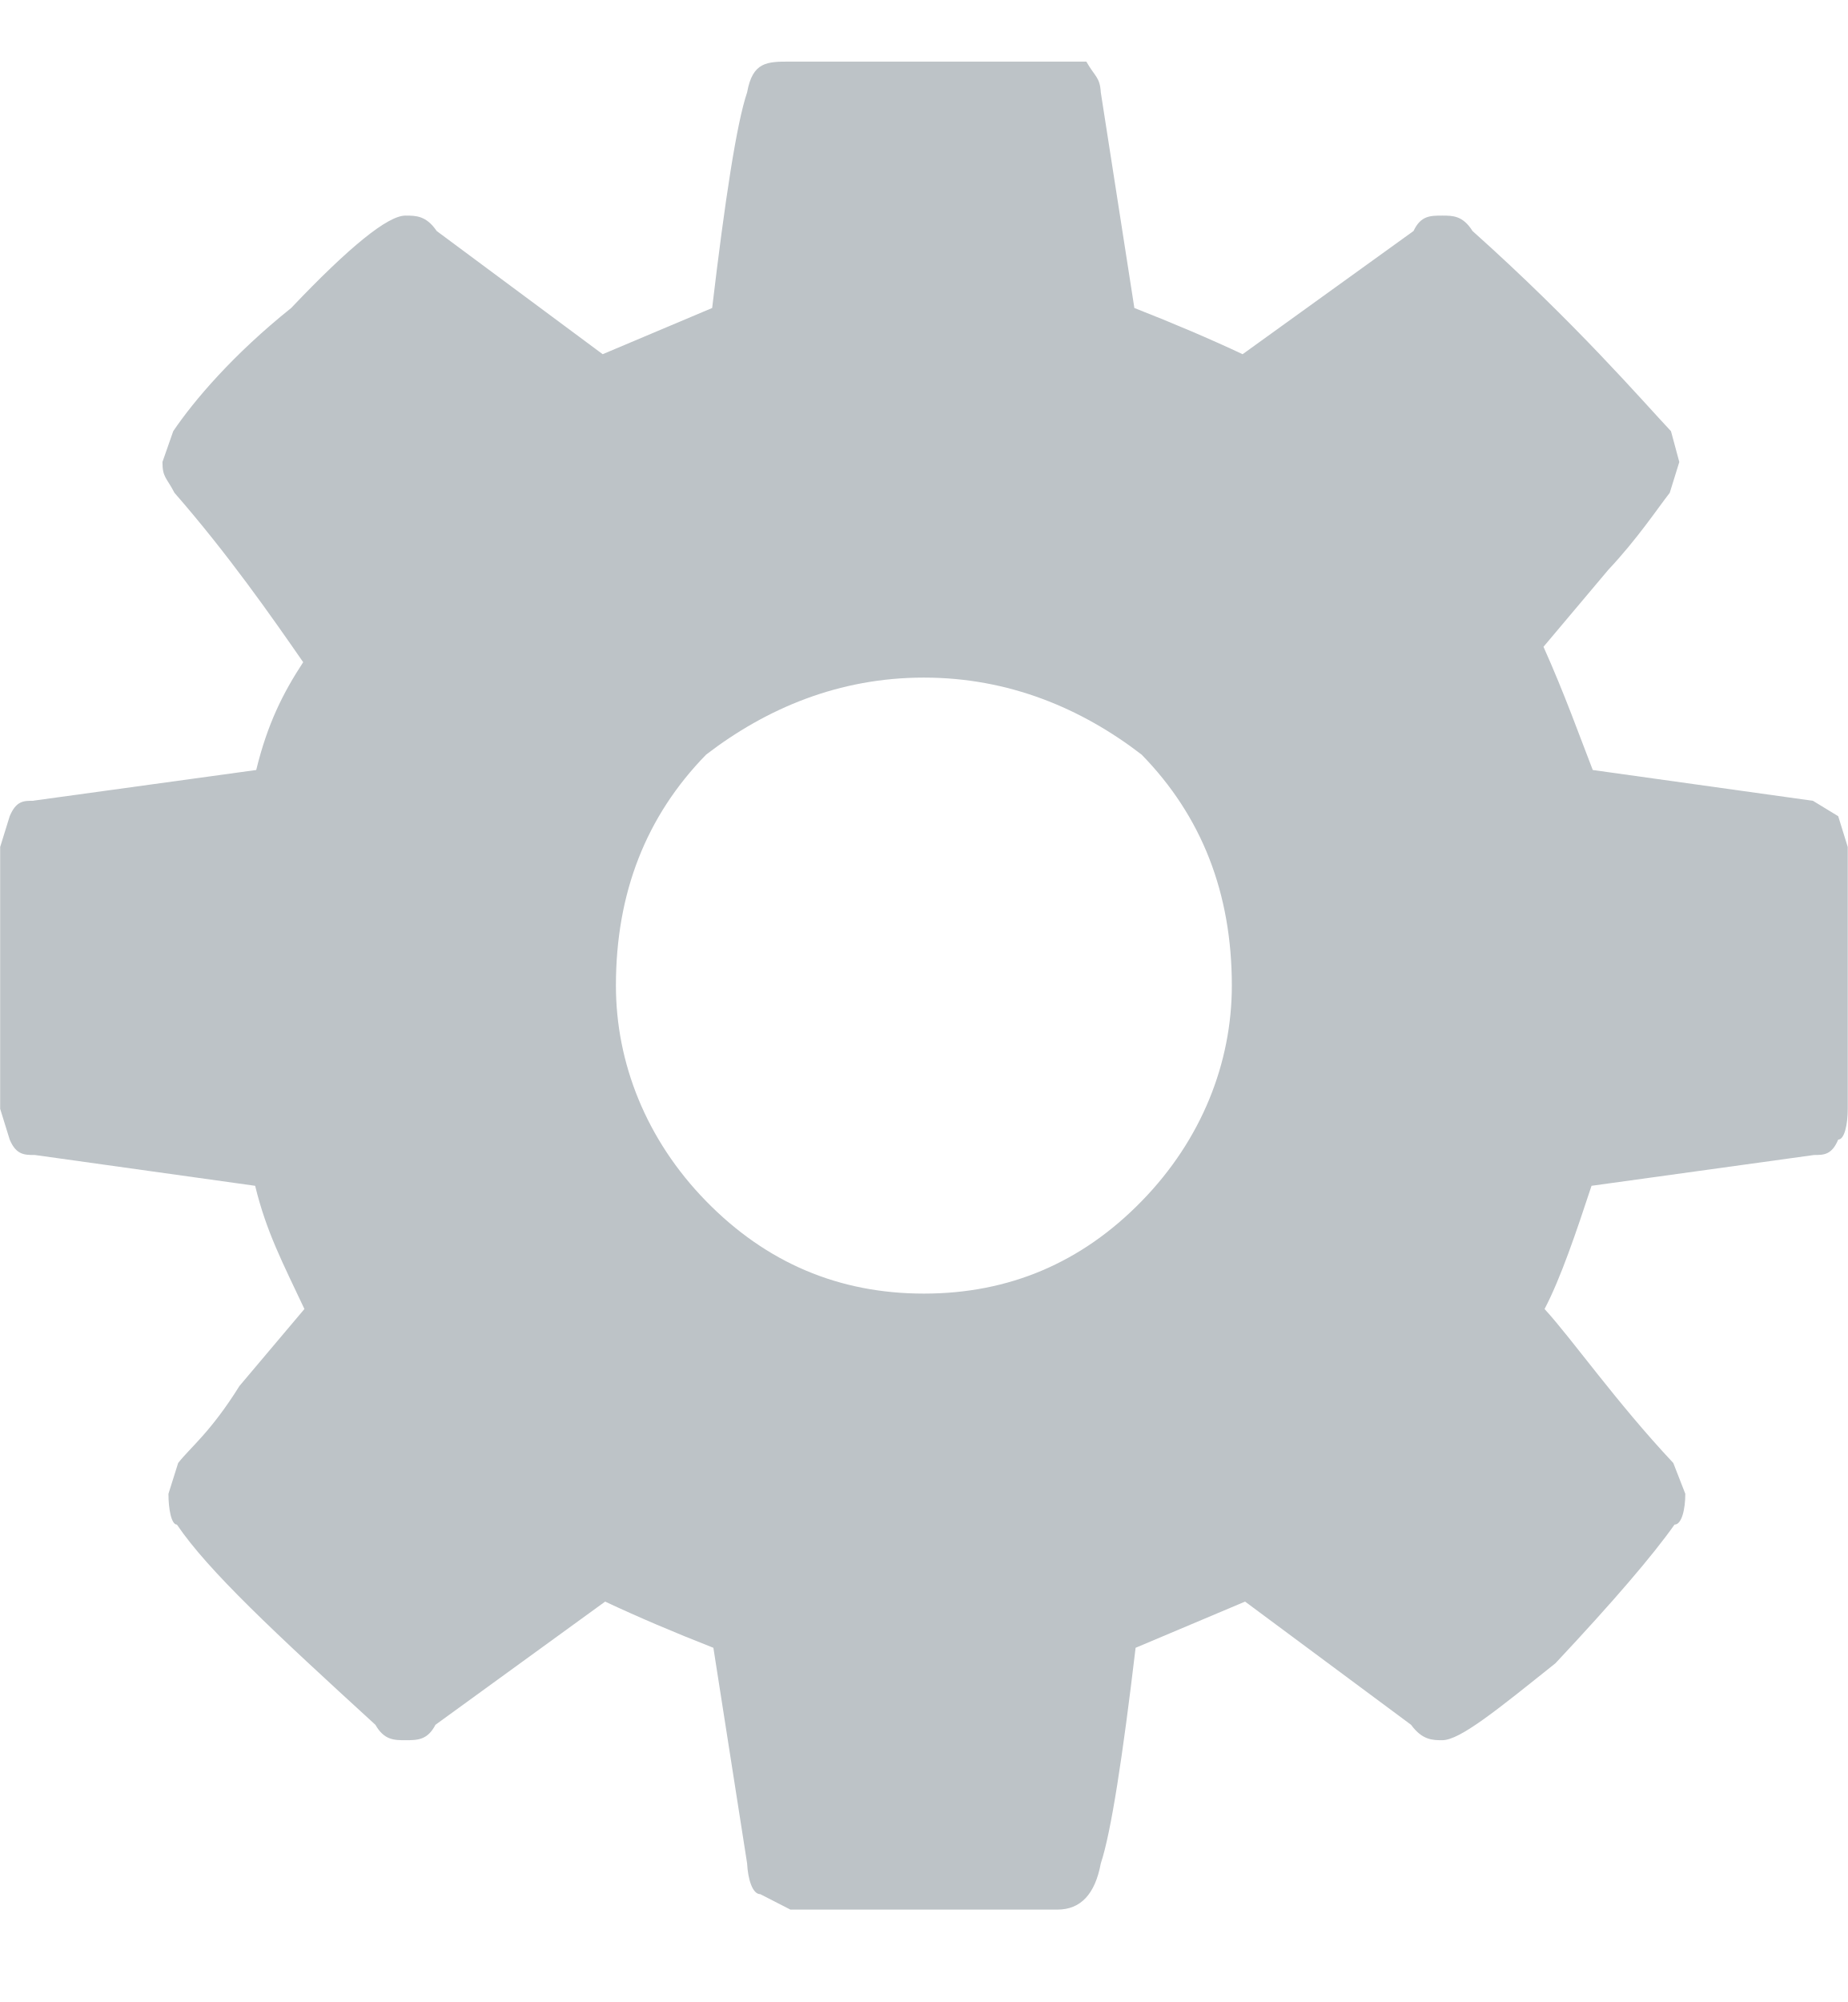
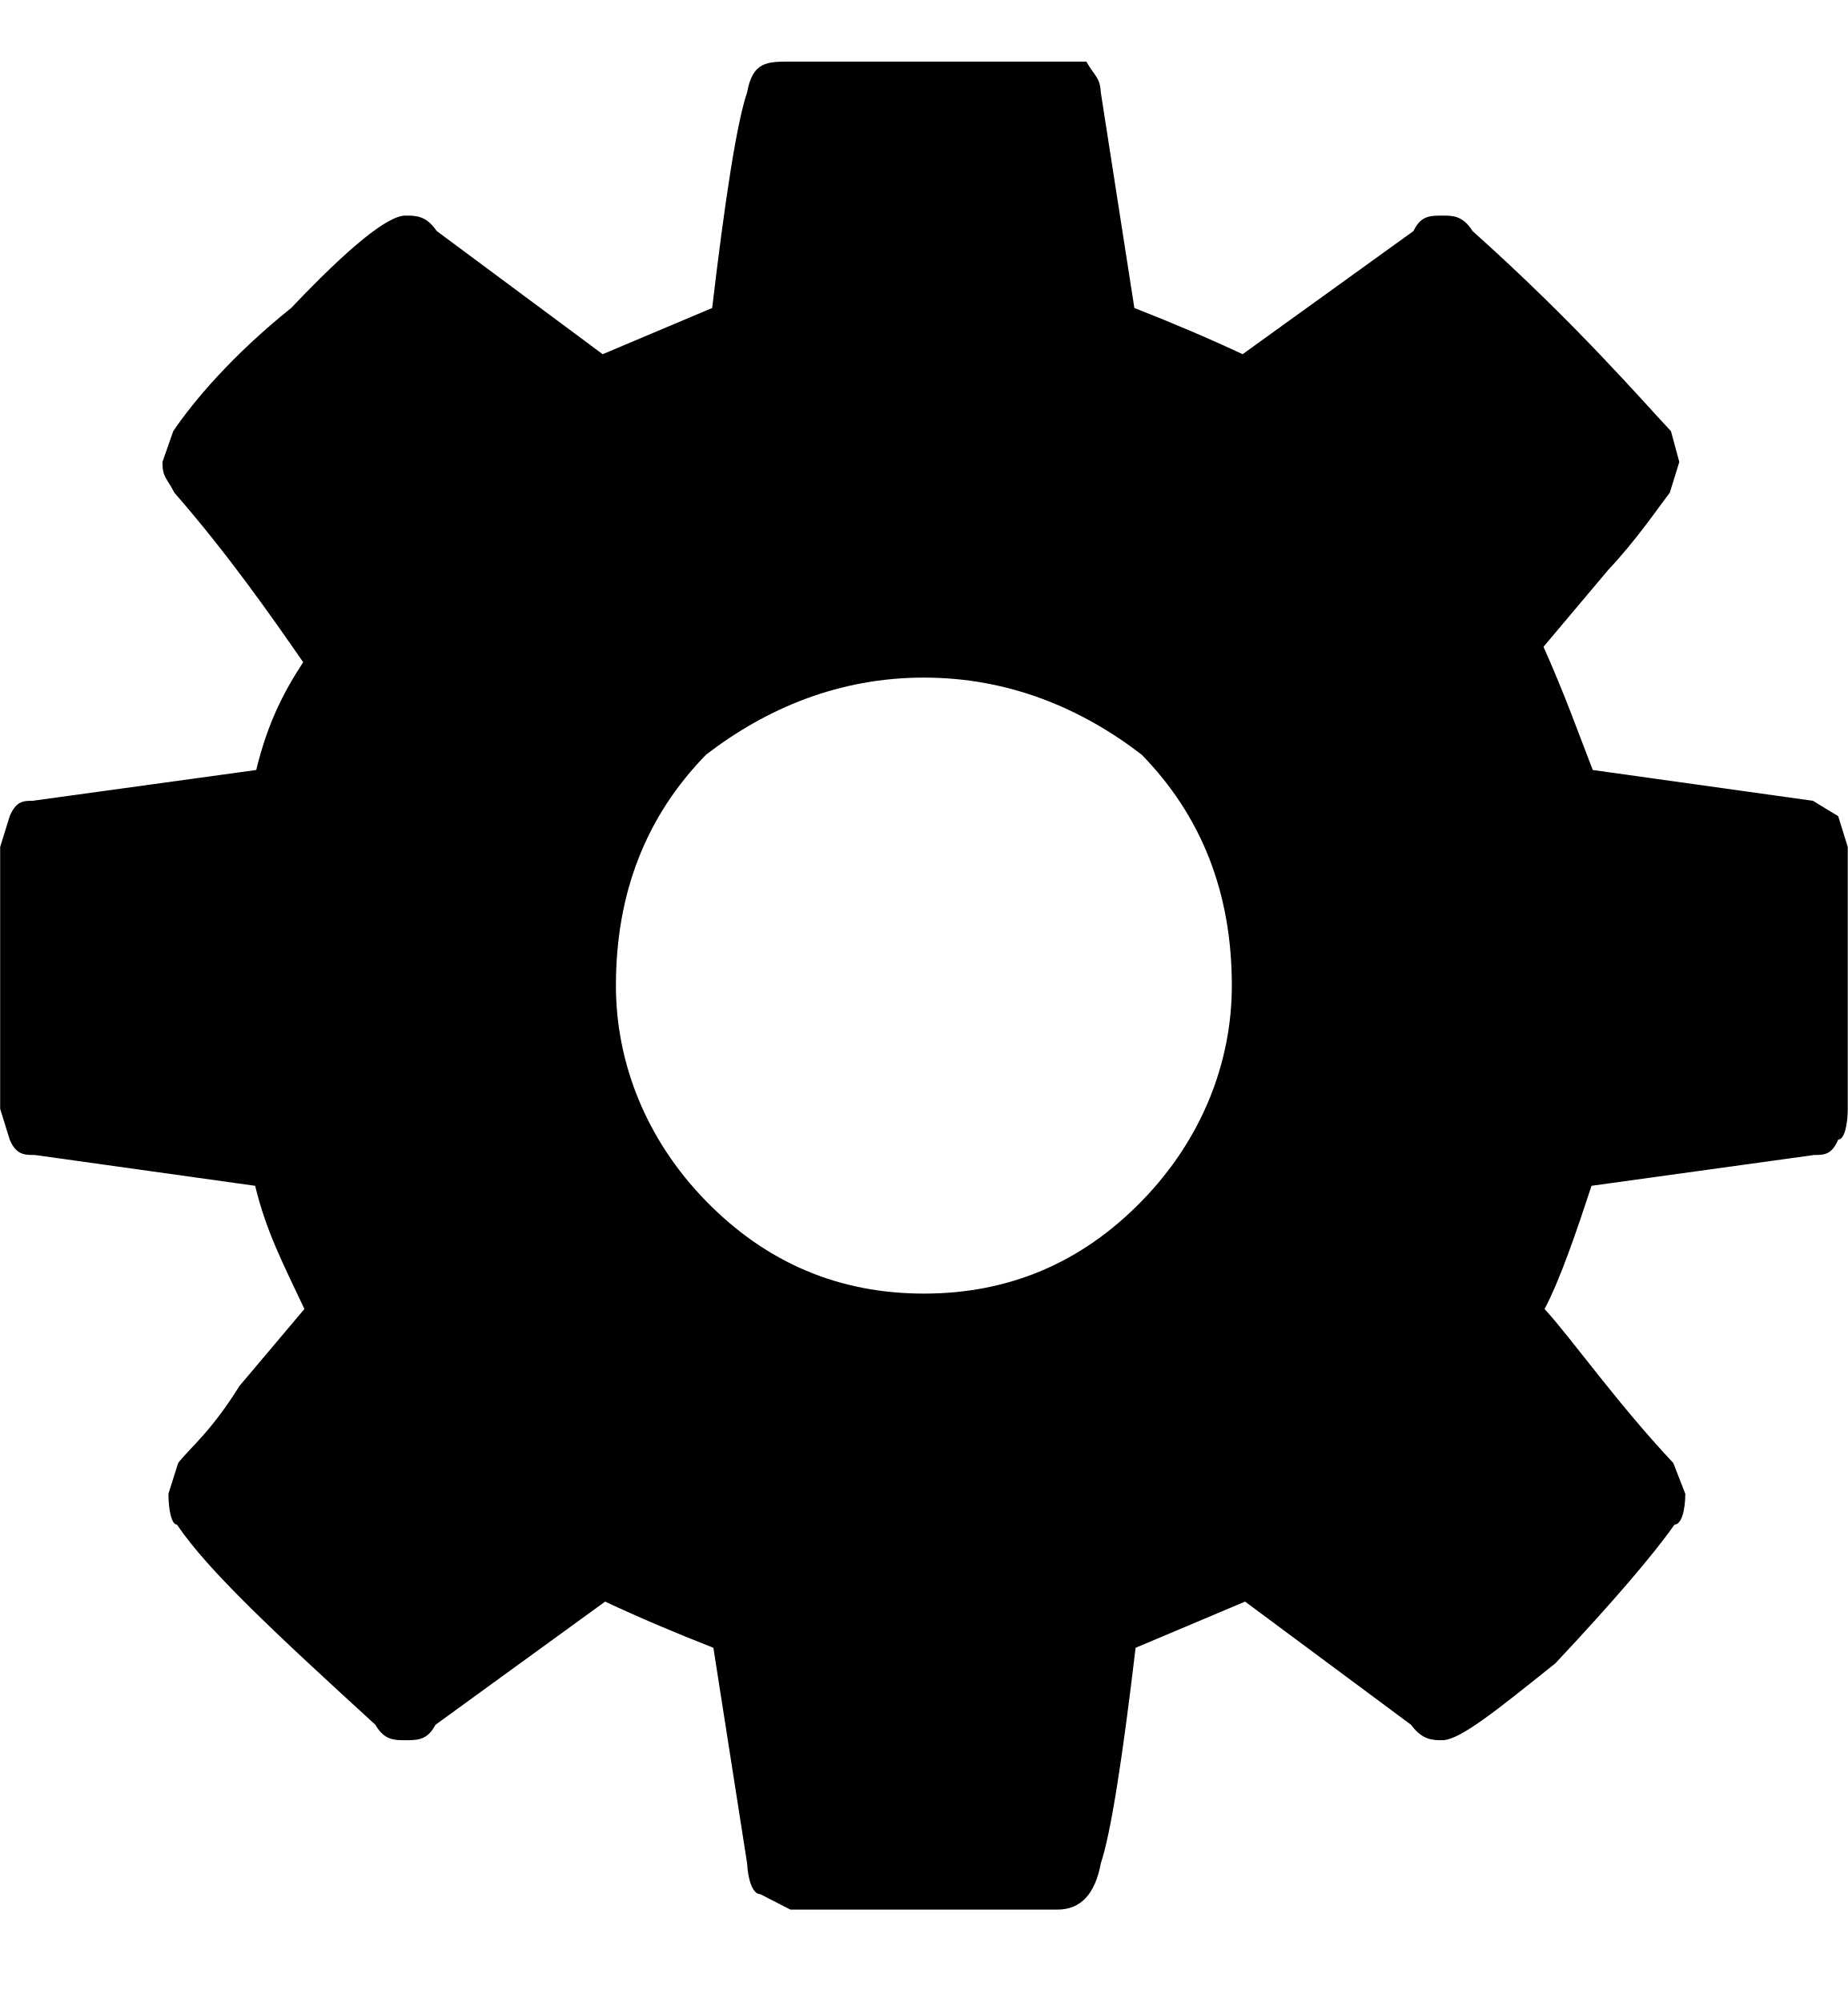
<svg xmlns="http://www.w3.org/2000/svg" width="12" height="13" viewBox="0 0 12 13">
-   <path d="M7.414 7.8c.391-.4.586-.9.586-1.4 0-.6-.195-1.1-.586-1.5-.39-.3-.862-.5-1.414-.5-.552 0-1.023.2-1.414.5-.391.4-.586.9-.586 1.5 0 .5.195 1 .586 1.4.391.4.862.6 1.414.6.552 0 1.024-.2 1.414-.6m4.586-.6c0 .1-.021.2-.062.2-.042.1-.094.1-.157.1l-1.445.2c-.099.3-.2.6-.305.8.183.2.461.6.836 1l.078.2c0 .1-.023.2-.07.2-.141.2-.398.5-.773.9-.375.3-.62.5-.735.5-.062 0-.13 0-.203-.1l-1.078-.8-.711.3c-.083.7-.159 1.2-.226 1.4-.037.2-.131.3-.282.3h-1.734l-.195-.1c-.052 0-.081-.1-.086-.2l-.219-1.4c-.255-.1-.49-.2-.703-.3l-1.102.8c-.052.1-.117.1-.195.1-.073 0-.138 0-.195-.1-.656-.6-1.086-1-1.289-1.3-.036 0-.055-.1-.055-.2l.063-.2c.078-.1.211-.2.398-.5l.422-.5c-.141-.3-.247-.5-.32-.8l-1.43-.2c-.068 0-.122 0-.164-.1l-.062-.2v-1.7l.062-.2c.042-.1.091-.1.148-.1l1.453-.2c.073-.3.174-.5.305-.7-.208-.3-.487-.7-.836-1.1-.052-.1-.078-.1-.078-.2l.07-.2c.135-.2.391-.5.766-.8.38-.4.628-.6.742-.6.068 0 .135 0 .203.1l1.078.8.711-.3c.083-.7.159-1.2.227-1.4.036-.2.13-.2.281-.2h1.922c.057.1.088.1.094.2l.218 1.4c.255.1.49.2.703.3l1.11-.8c.047-.1.109-.1.187-.1.068 0 .133 0 .196.1.671.6 1.101 1.1 1.289 1.3l.054.2-.062.2c-.078.1-.211.3-.399.5l-.421.5c.135.3.242.6.32.8l1.43.2.164.1.062.2v1.7z" fill="#BDC3C7" />
+   <path d="M7.414 7.8c.391-.4.586-.9.586-1.4 0-.6-.195-1.1-.586-1.5-.39-.3-.862-.5-1.414-.5-.552 0-1.023.2-1.414.5-.391.4-.586.9-.586 1.5 0 .5.195 1 .586 1.4.391.4.862.6 1.414.6.552 0 1.024-.2 1.414-.6m4.586-.6c0 .1-.021.2-.062.2-.042.1-.094.1-.157.1l-1.445.2c-.099.3-.2.6-.305.8.183.2.461.6.836 1l.078.2c0 .1-.023.2-.07.2-.141.2-.398.5-.773.9-.375.3-.62.5-.735.5-.062 0-.13 0-.203-.1l-1.078-.8-.711.3c-.083.7-.159 1.2-.226 1.4-.037.2-.131.3-.282.3h-1.734l-.195-.1c-.052 0-.081-.1-.086-.2l-.219-1.4c-.255-.1-.49-.2-.703-.3l-1.102.8c-.052.1-.117.1-.195.1-.073 0-.138 0-.195-.1-.656-.6-1.086-1-1.289-1.3-.036 0-.055-.1-.055-.2l.063-.2c.078-.1.211-.2.398-.5l.422-.5c-.141-.3-.247-.5-.32-.8l-1.43-.2c-.068 0-.122 0-.164-.1l-.062-.2v-1.7l.062-.2c.042-.1.091-.1.148-.1l1.453-.2c.073-.3.174-.5.305-.7-.208-.3-.487-.7-.836-1.1-.052-.1-.078-.1-.078-.2l.07-.2c.135-.2.391-.5.766-.8.38-.4.628-.6.742-.6.068 0 .135 0 .203.1l1.078.8.711-.3c.083-.7.159-1.2.227-1.4.036-.2.13-.2.281-.2h1.922c.057.1.088.1.094.2l.218 1.4c.255.1.49.2.703.3l1.11-.8c.047-.1.109-.1.187-.1.068 0 .133 0 .196.1.671.6 1.101 1.1 1.289 1.3l.054.2-.062.2c-.078.1-.211.3-.399.5l-.421.5c.135.3.242.6.32.8l1.43.2.164.1.062.2v1.7z" fill="#000000" />
</svg>
